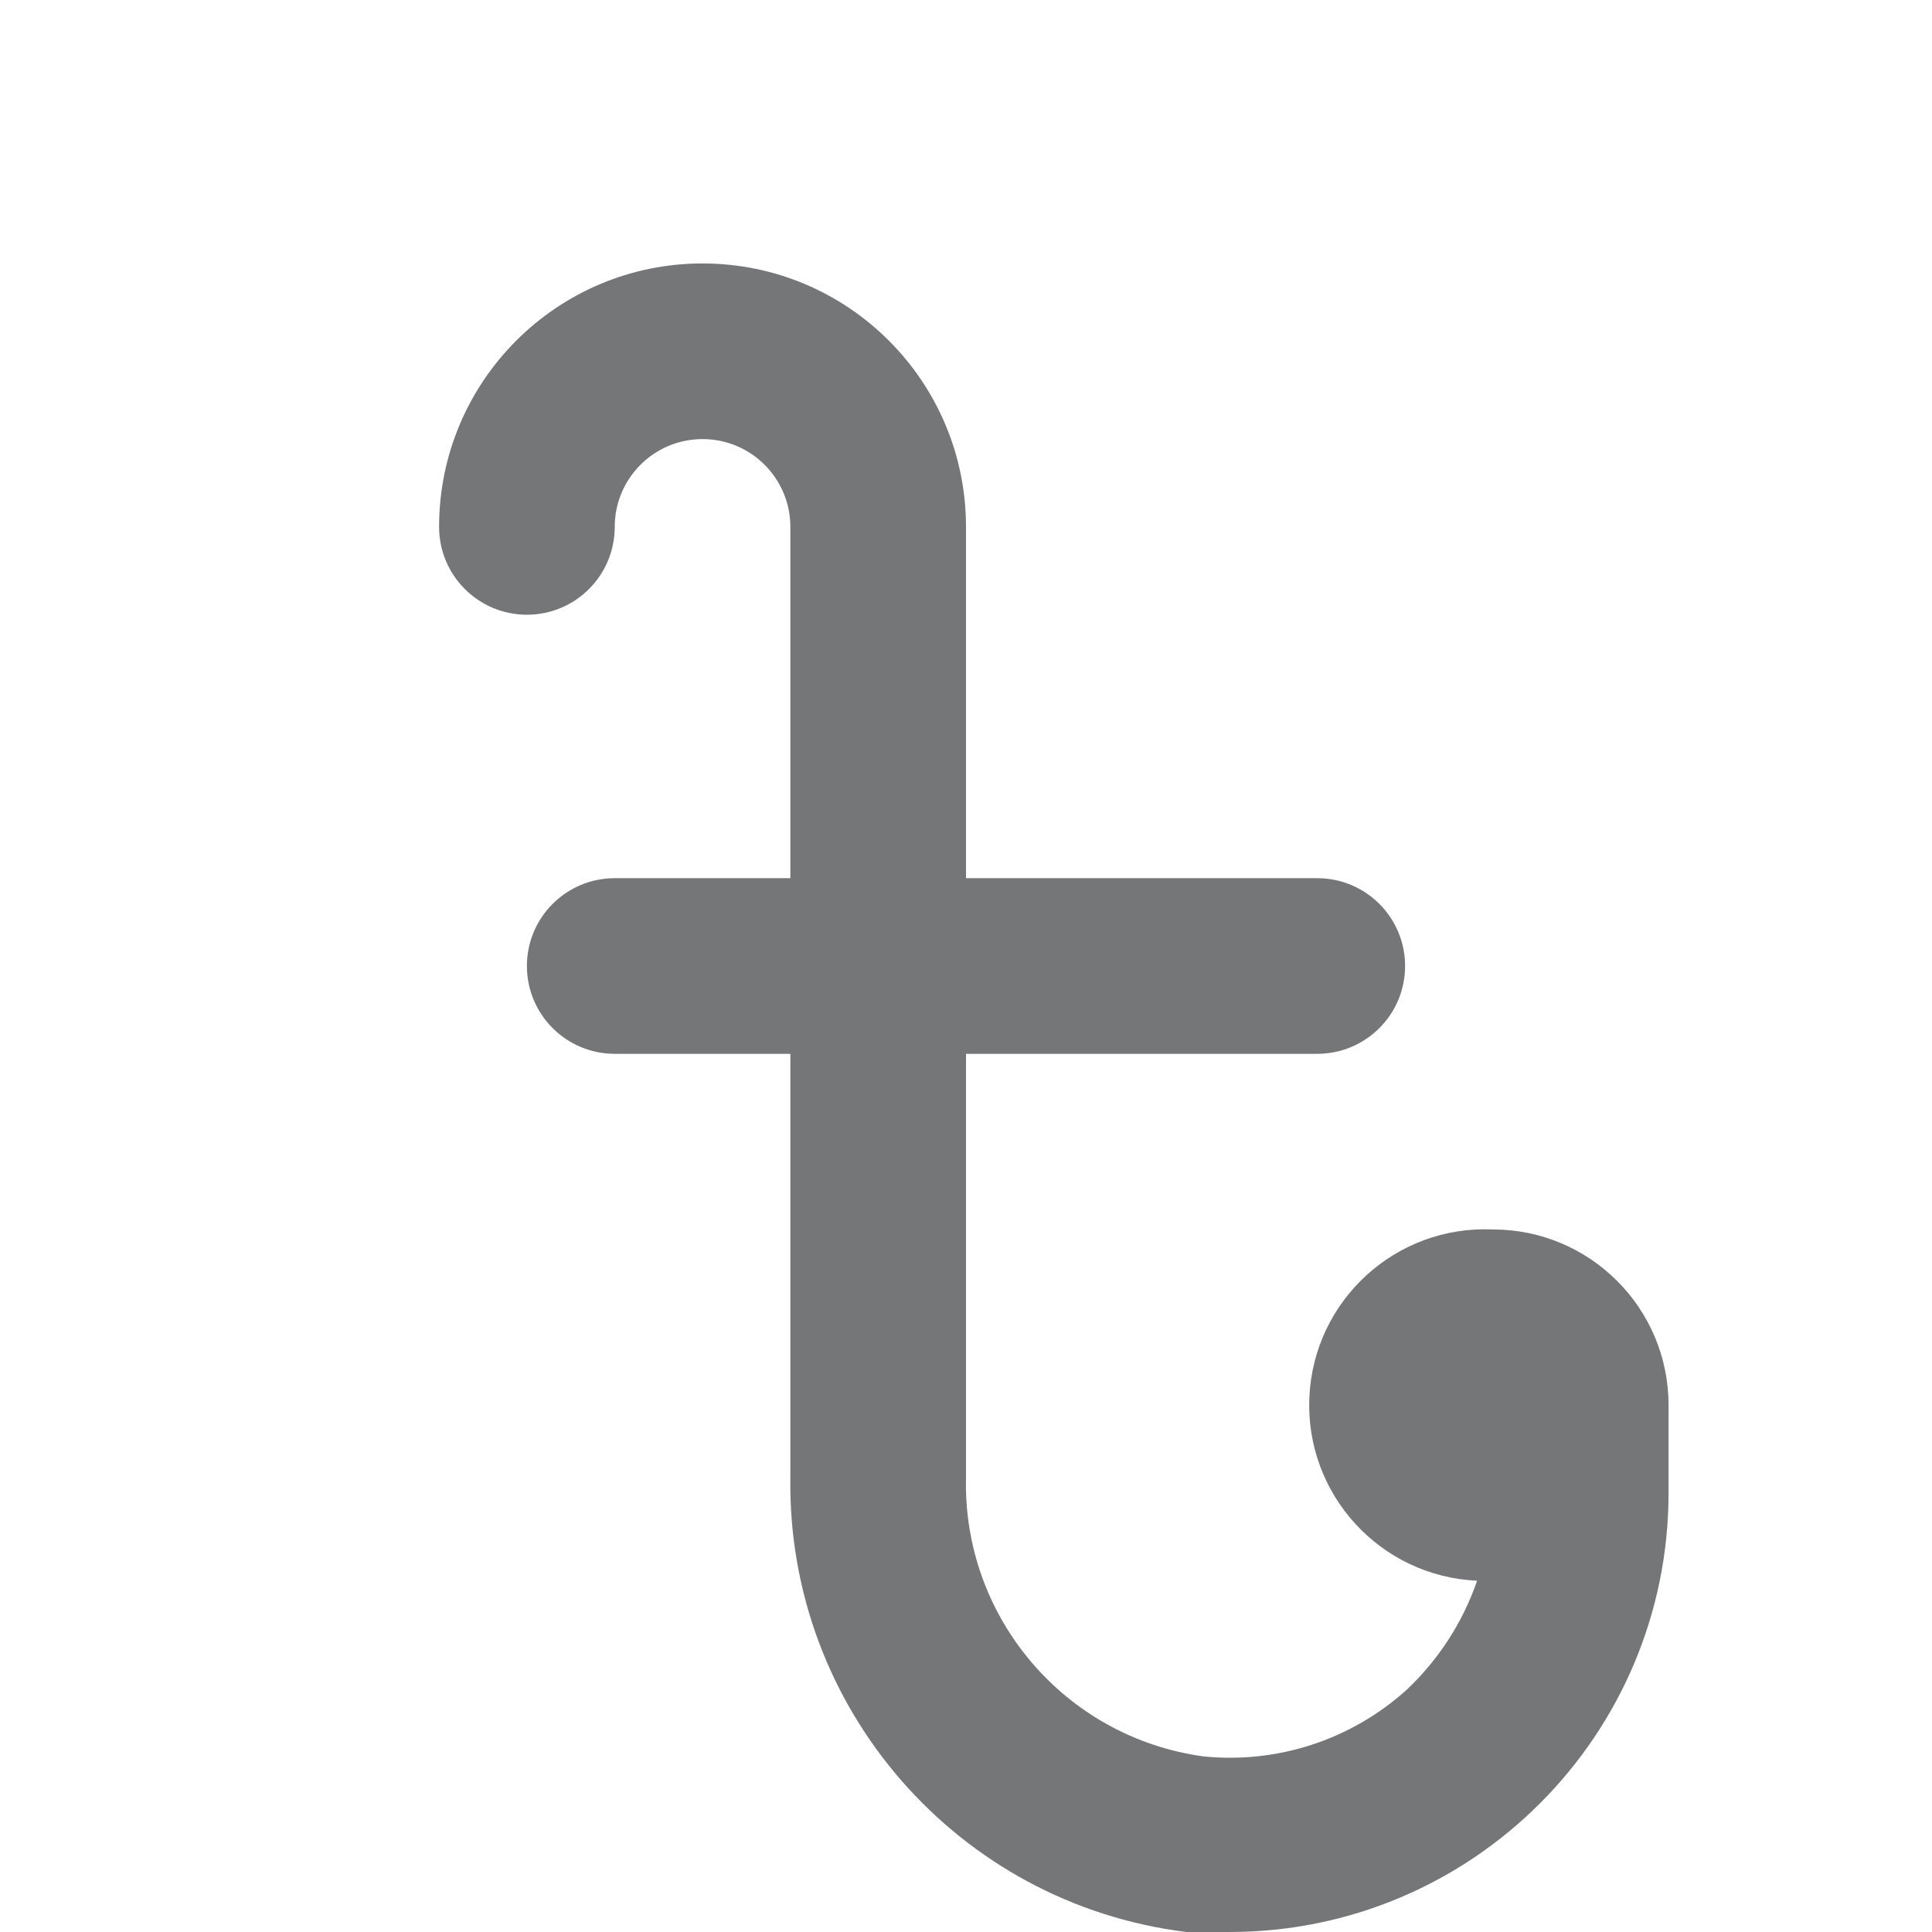
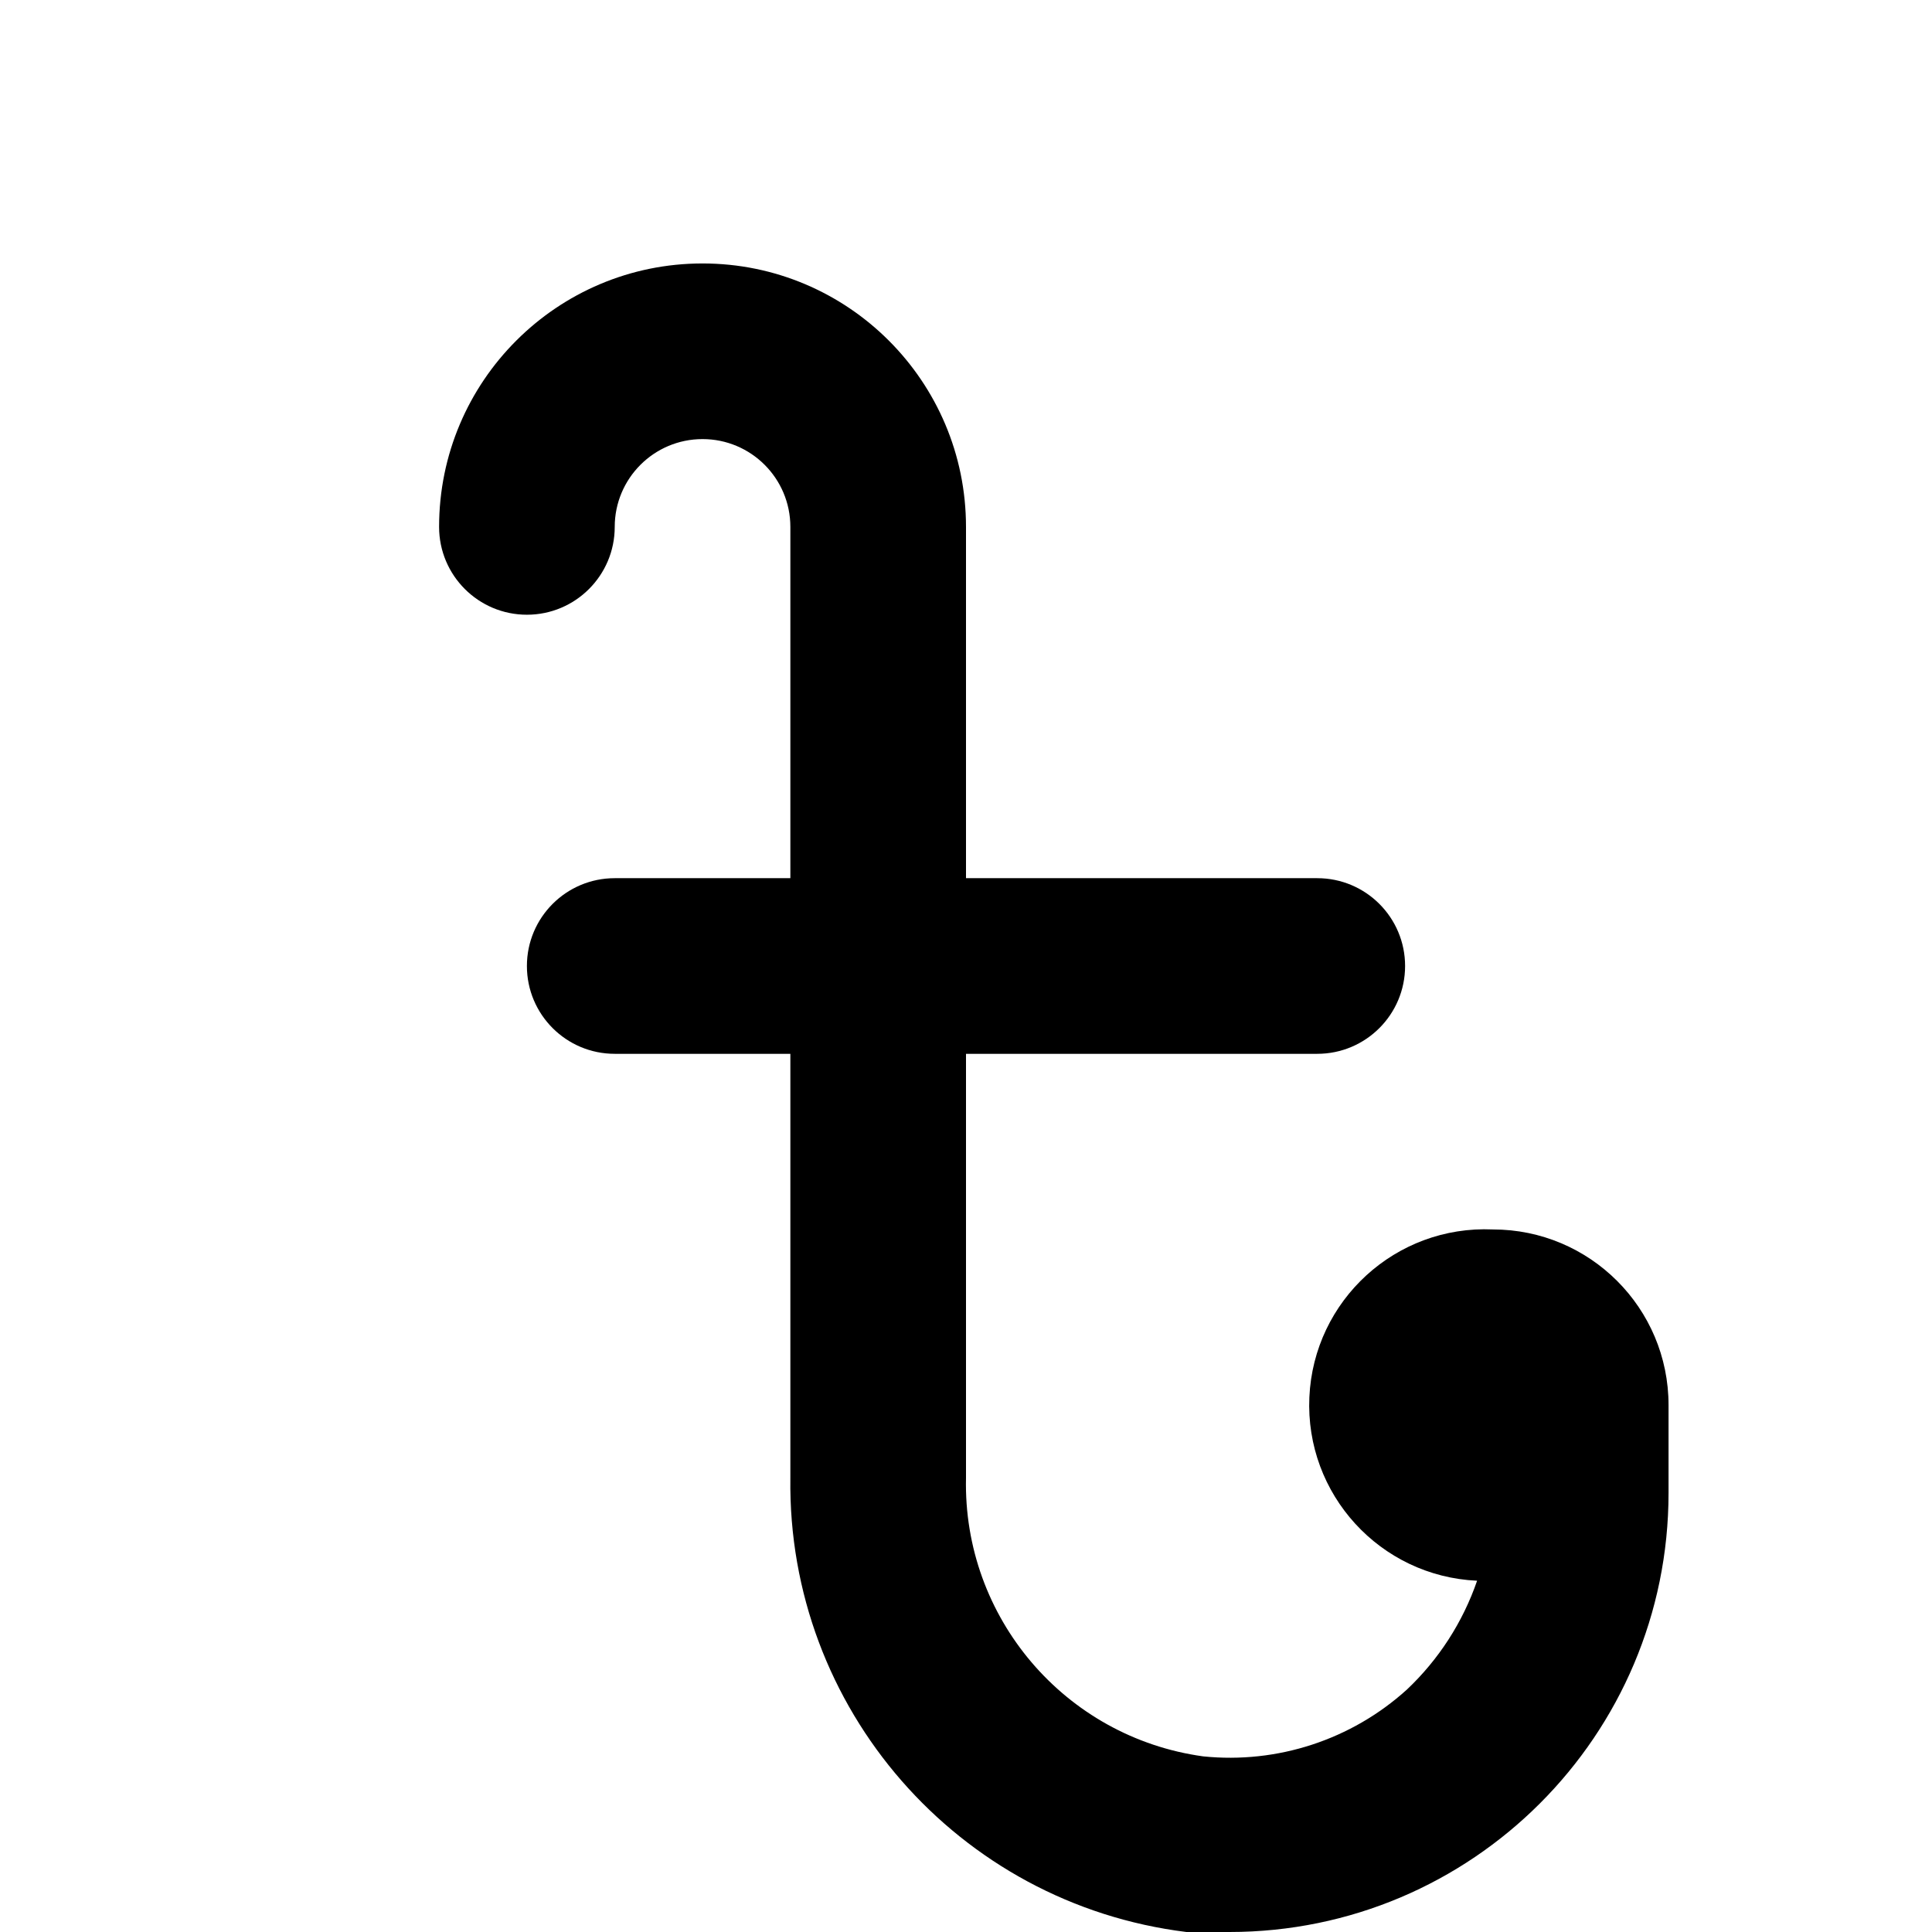
<svg xmlns="http://www.w3.org/2000/svg" viewBox="0 0 22 22" id="taka">
-   <path fill="#747677" d="M17 14a2 2 0 0 0-.18 4 3.09 3.09 0 0 1-.8 1.24 3 3 0 0 1-2.32.76 3.13 3.13 0 0 1-2.7-3.17V12h4a1 1 0 0 0 0-2h-4V6a3 3 0 0 0-6 0 1 1 0 0 0 2 0 1 1 0 0 1 2 0v4H7a1 1 0 0 0 0 2h2v4.83A5.14 5.14 0 0 0 13.51 22H14a5 5 0 0 0 5-5v-1a2 2 0 0 0-2-2Z" />
+   <path d="M17 14a2 2 0 0 0-.18 4 3.09 3.09 0 0 1-.8 1.24 3 3 0 0 1-2.32.76 3.13 3.13 0 0 1-2.7-3.17V12h4a1 1 0 0 0 0-2h-4V6a3 3 0 0 0-6 0 1 1 0 0 0 2 0 1 1 0 0 1 2 0v4H7a1 1 0 0 0 0 2h2v4.83A5.14 5.14 0 0 0 13.51 22H14a5 5 0 0 0 5-5v-1a2 2 0 0 0-2-2Z" />
</svg>
